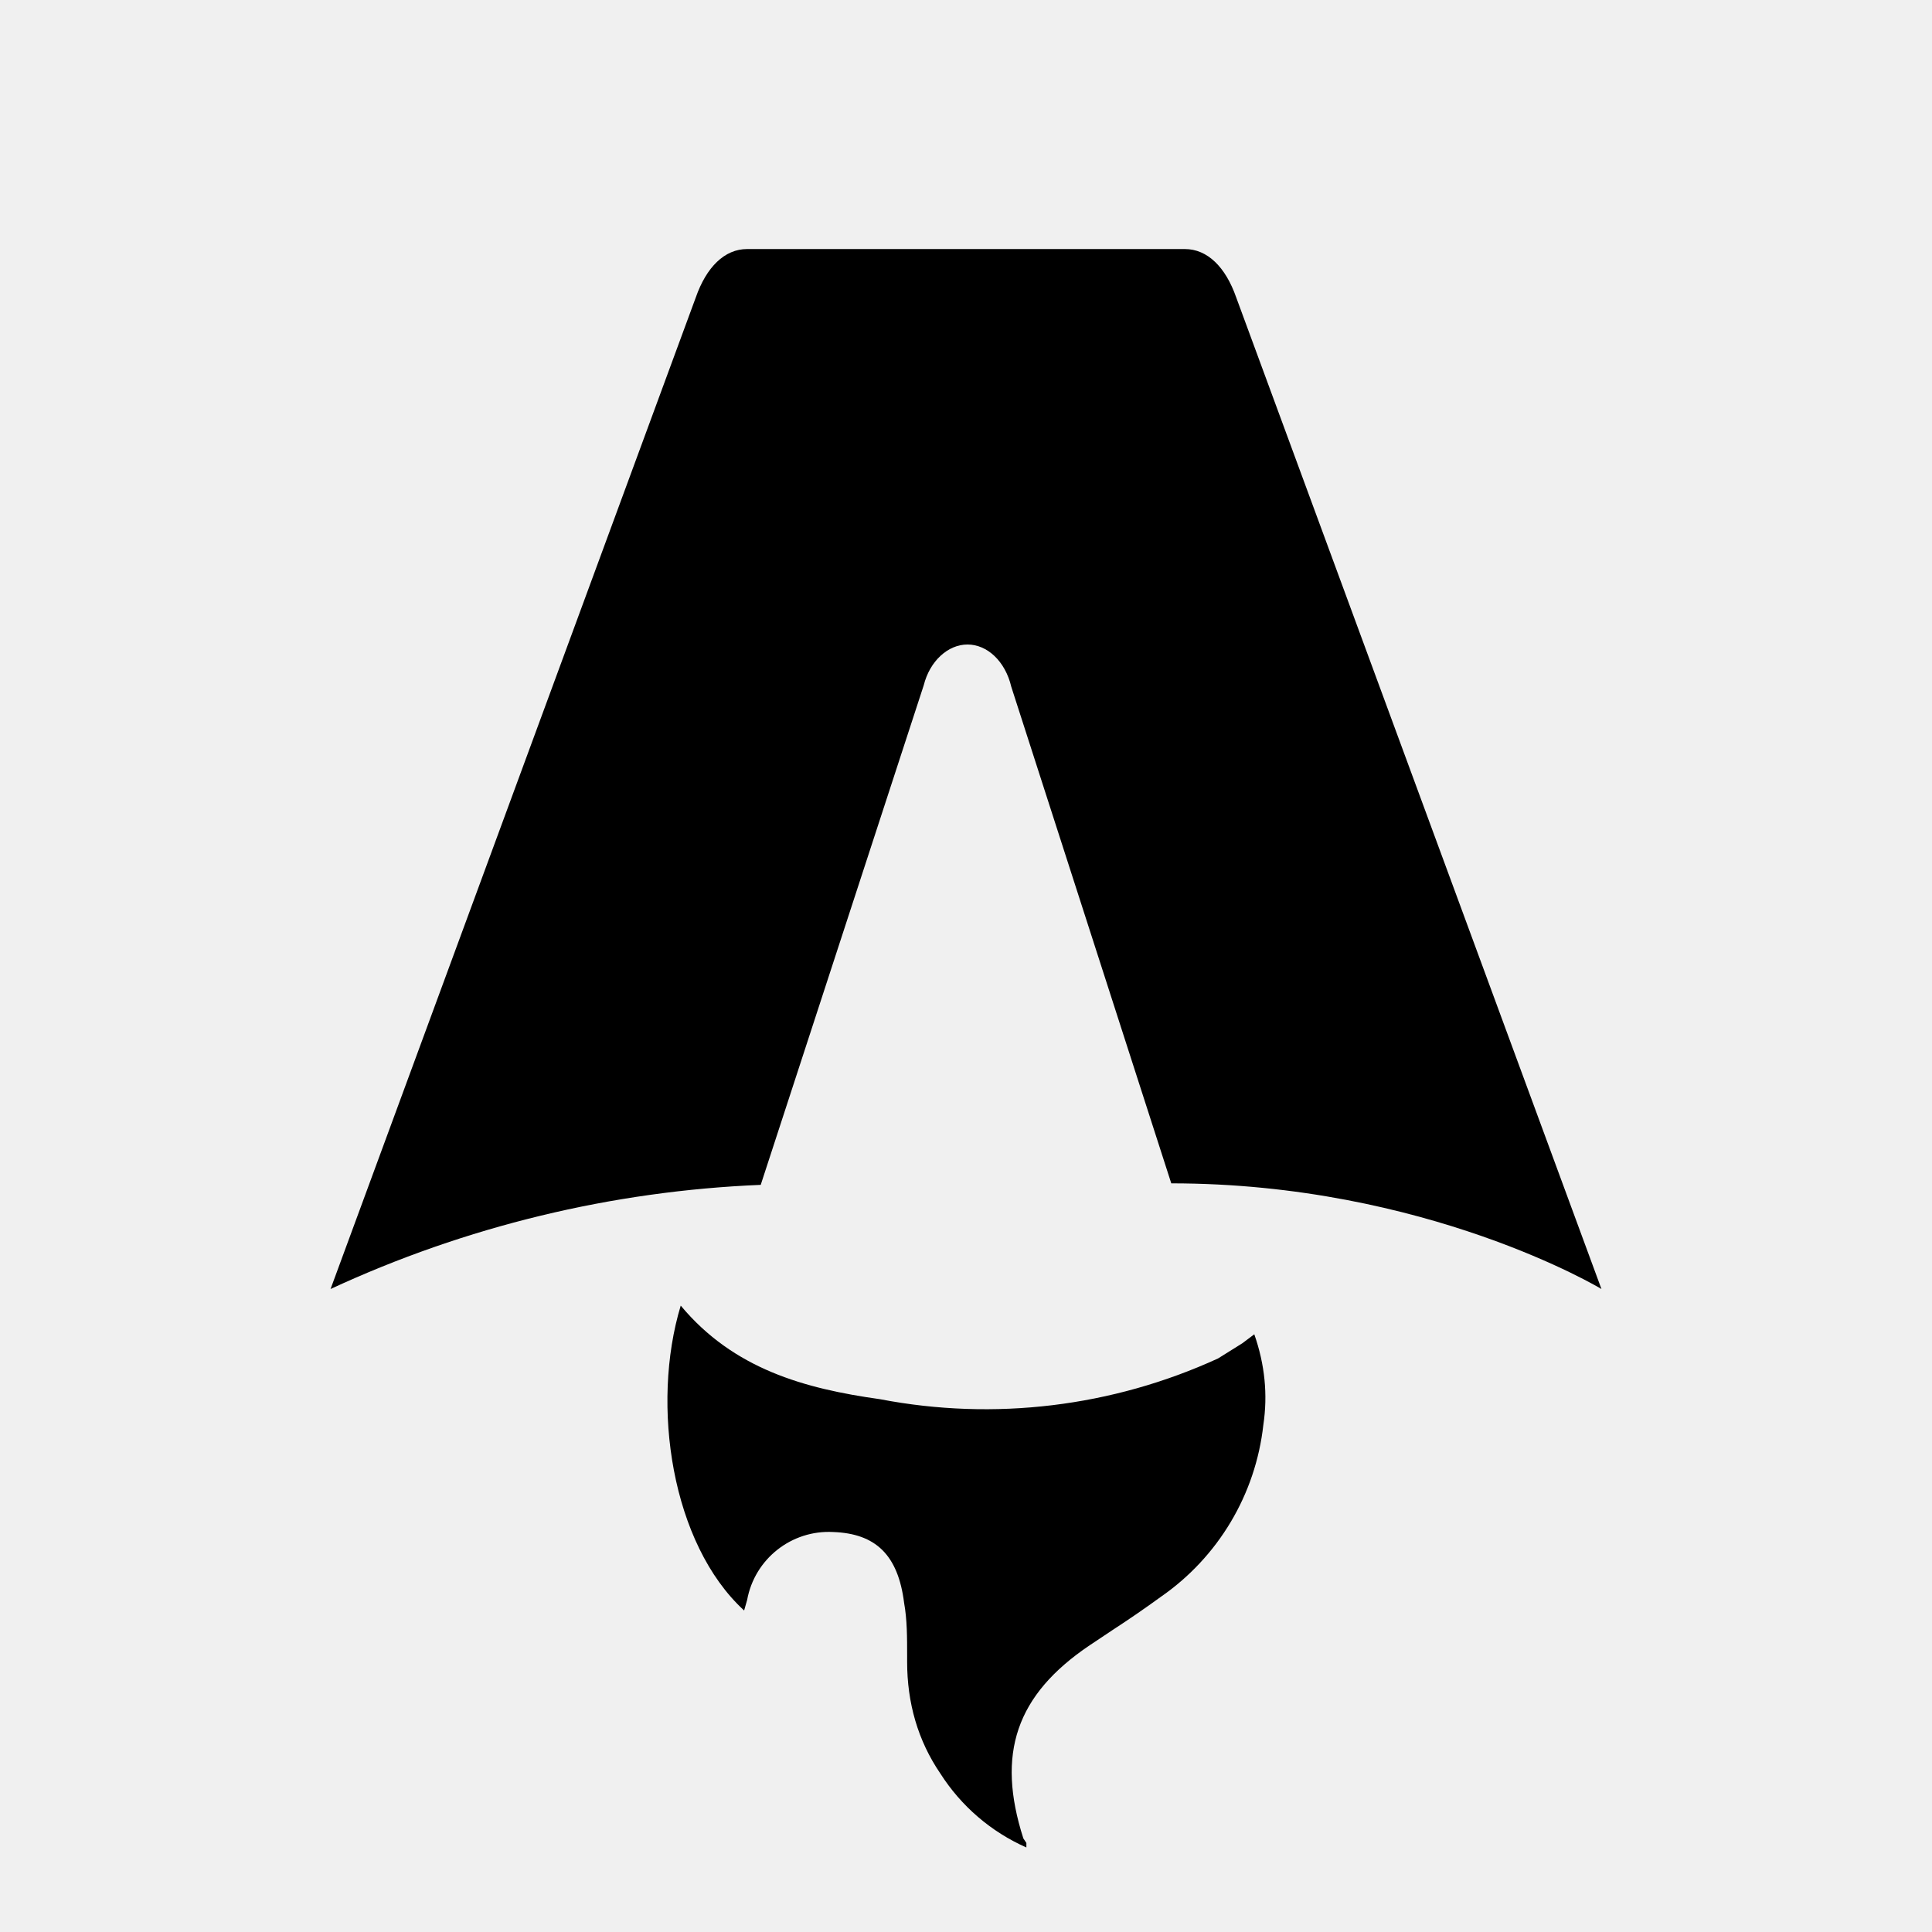
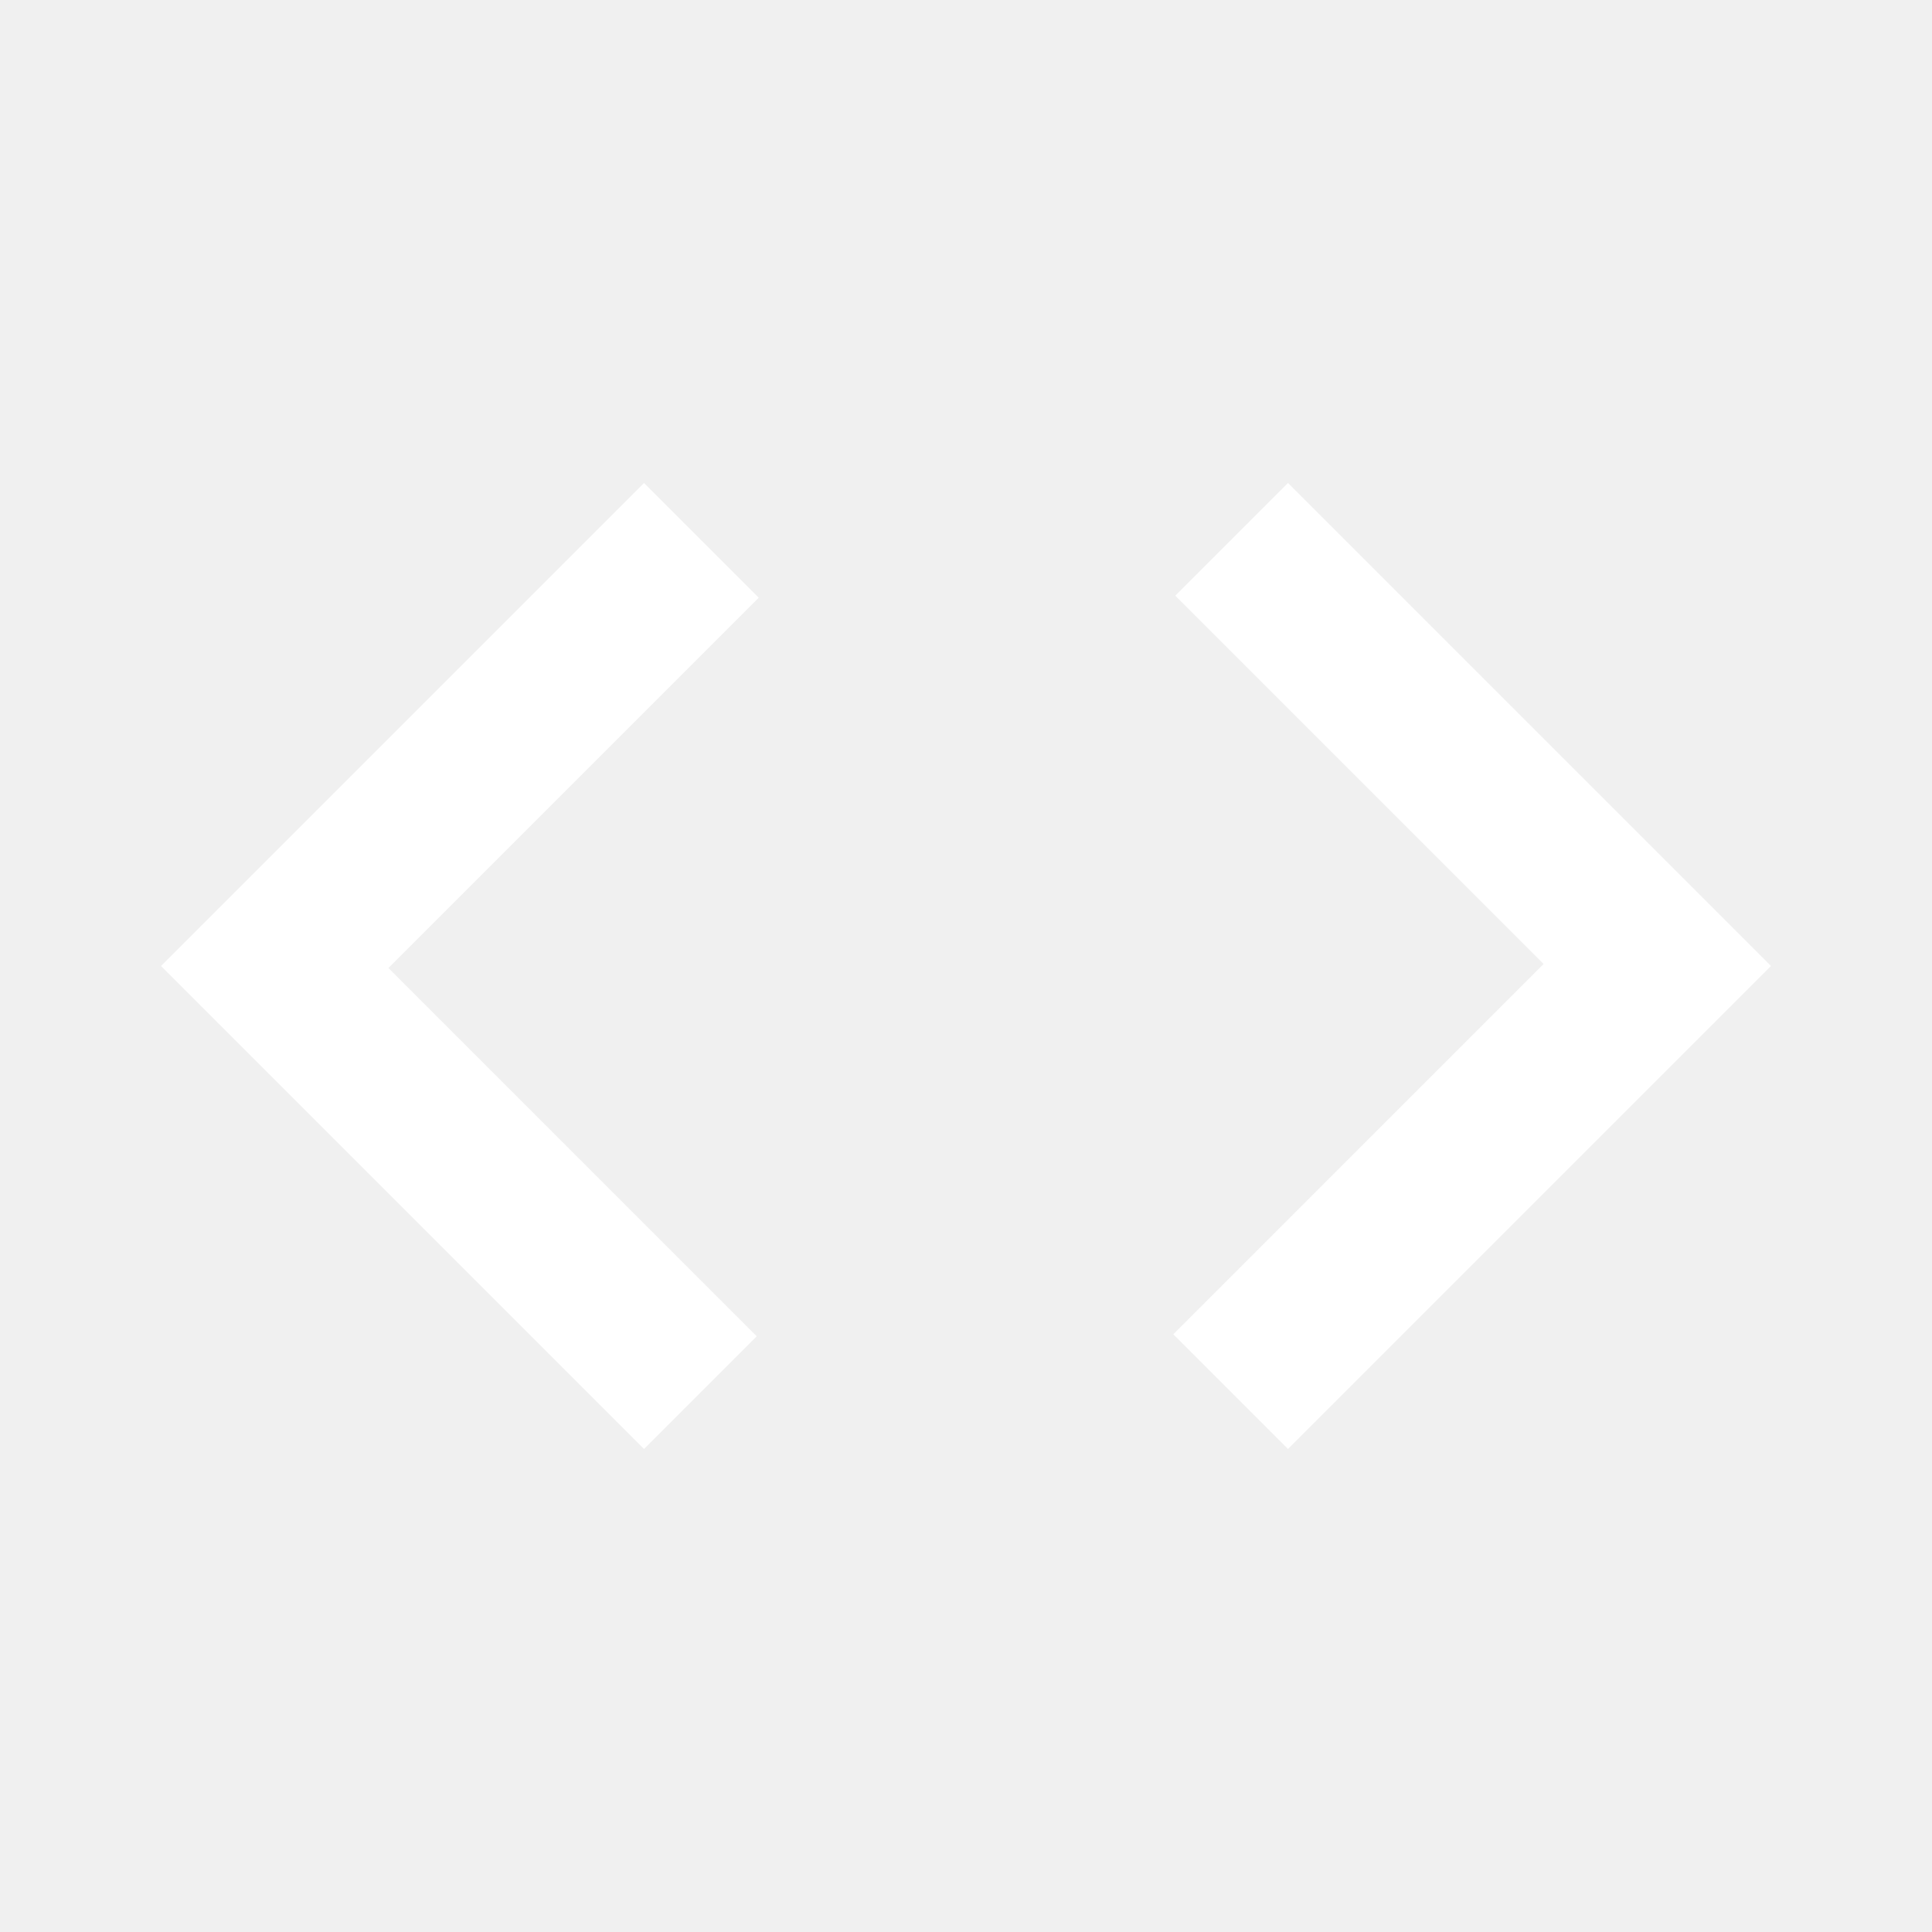
- <svg xmlns="http://www.w3.org/2000/svg" fill="none" viewBox="0 0 128 128">
-   <path d="M50.4 78.5a75.1 75.1 0 0 0-28.5 6.9l24.2-65.7c.7-2 1.9-3.2 3.4-3.2h29c1.5 0 2.7 1.2 3.4 3.2l24.2 65.7s-11.6-7-28.5-7L67 45.5c-.4-1.7-1.6-2.8-2.9-2.8-1.3 0-2.5 1.1-2.9 2.7L50.4 78.5Zm-1.1 28.2Zm-4.2-20.2c-2 6.6-.6 15.8 4.2 20.2a17.5 17.5 0 0 1 .2-.7 5.5 5.5 0 0 1 5.7-4.5c2.8.1 4.3 1.5 4.7 4.7.2 1.1.2 2.3.2 3.5v.4c0 2.7.7 5.2 2.2 7.4a13 13 0 0 0 5.7 4.9v-.3l-.2-.3c-1.8-5.6-.5-9.5 4.4-12.8l1.5-1a73 73 0 0 0 3.2-2.2 16 16 0 0 0 6.8-11.4c.3-2 .1-4-.6-6l-.8.6-1.6 1a37 37 0 0 1-22.4 2.7c-5-.7-9.7-2-13.2-6.2Z" />
-   <style>
-         path { fill: #000; }
-         @media (prefers-color-scheme: dark) {
-             path { fill: #FFF; }
-         }
-     </style>
+ <svg xmlns="http://www.w3.org/2000/svg" height="24px" viewBox="0 -960 960 960" width="24px" fill="#FFFFFF">
+   <path d="M320-240 80-480l240-240 57 57-184 184 183 183-56 56Zm320 0-57-57 184-184-183-183 56-56 240 240-240 240Z" />
</svg>
